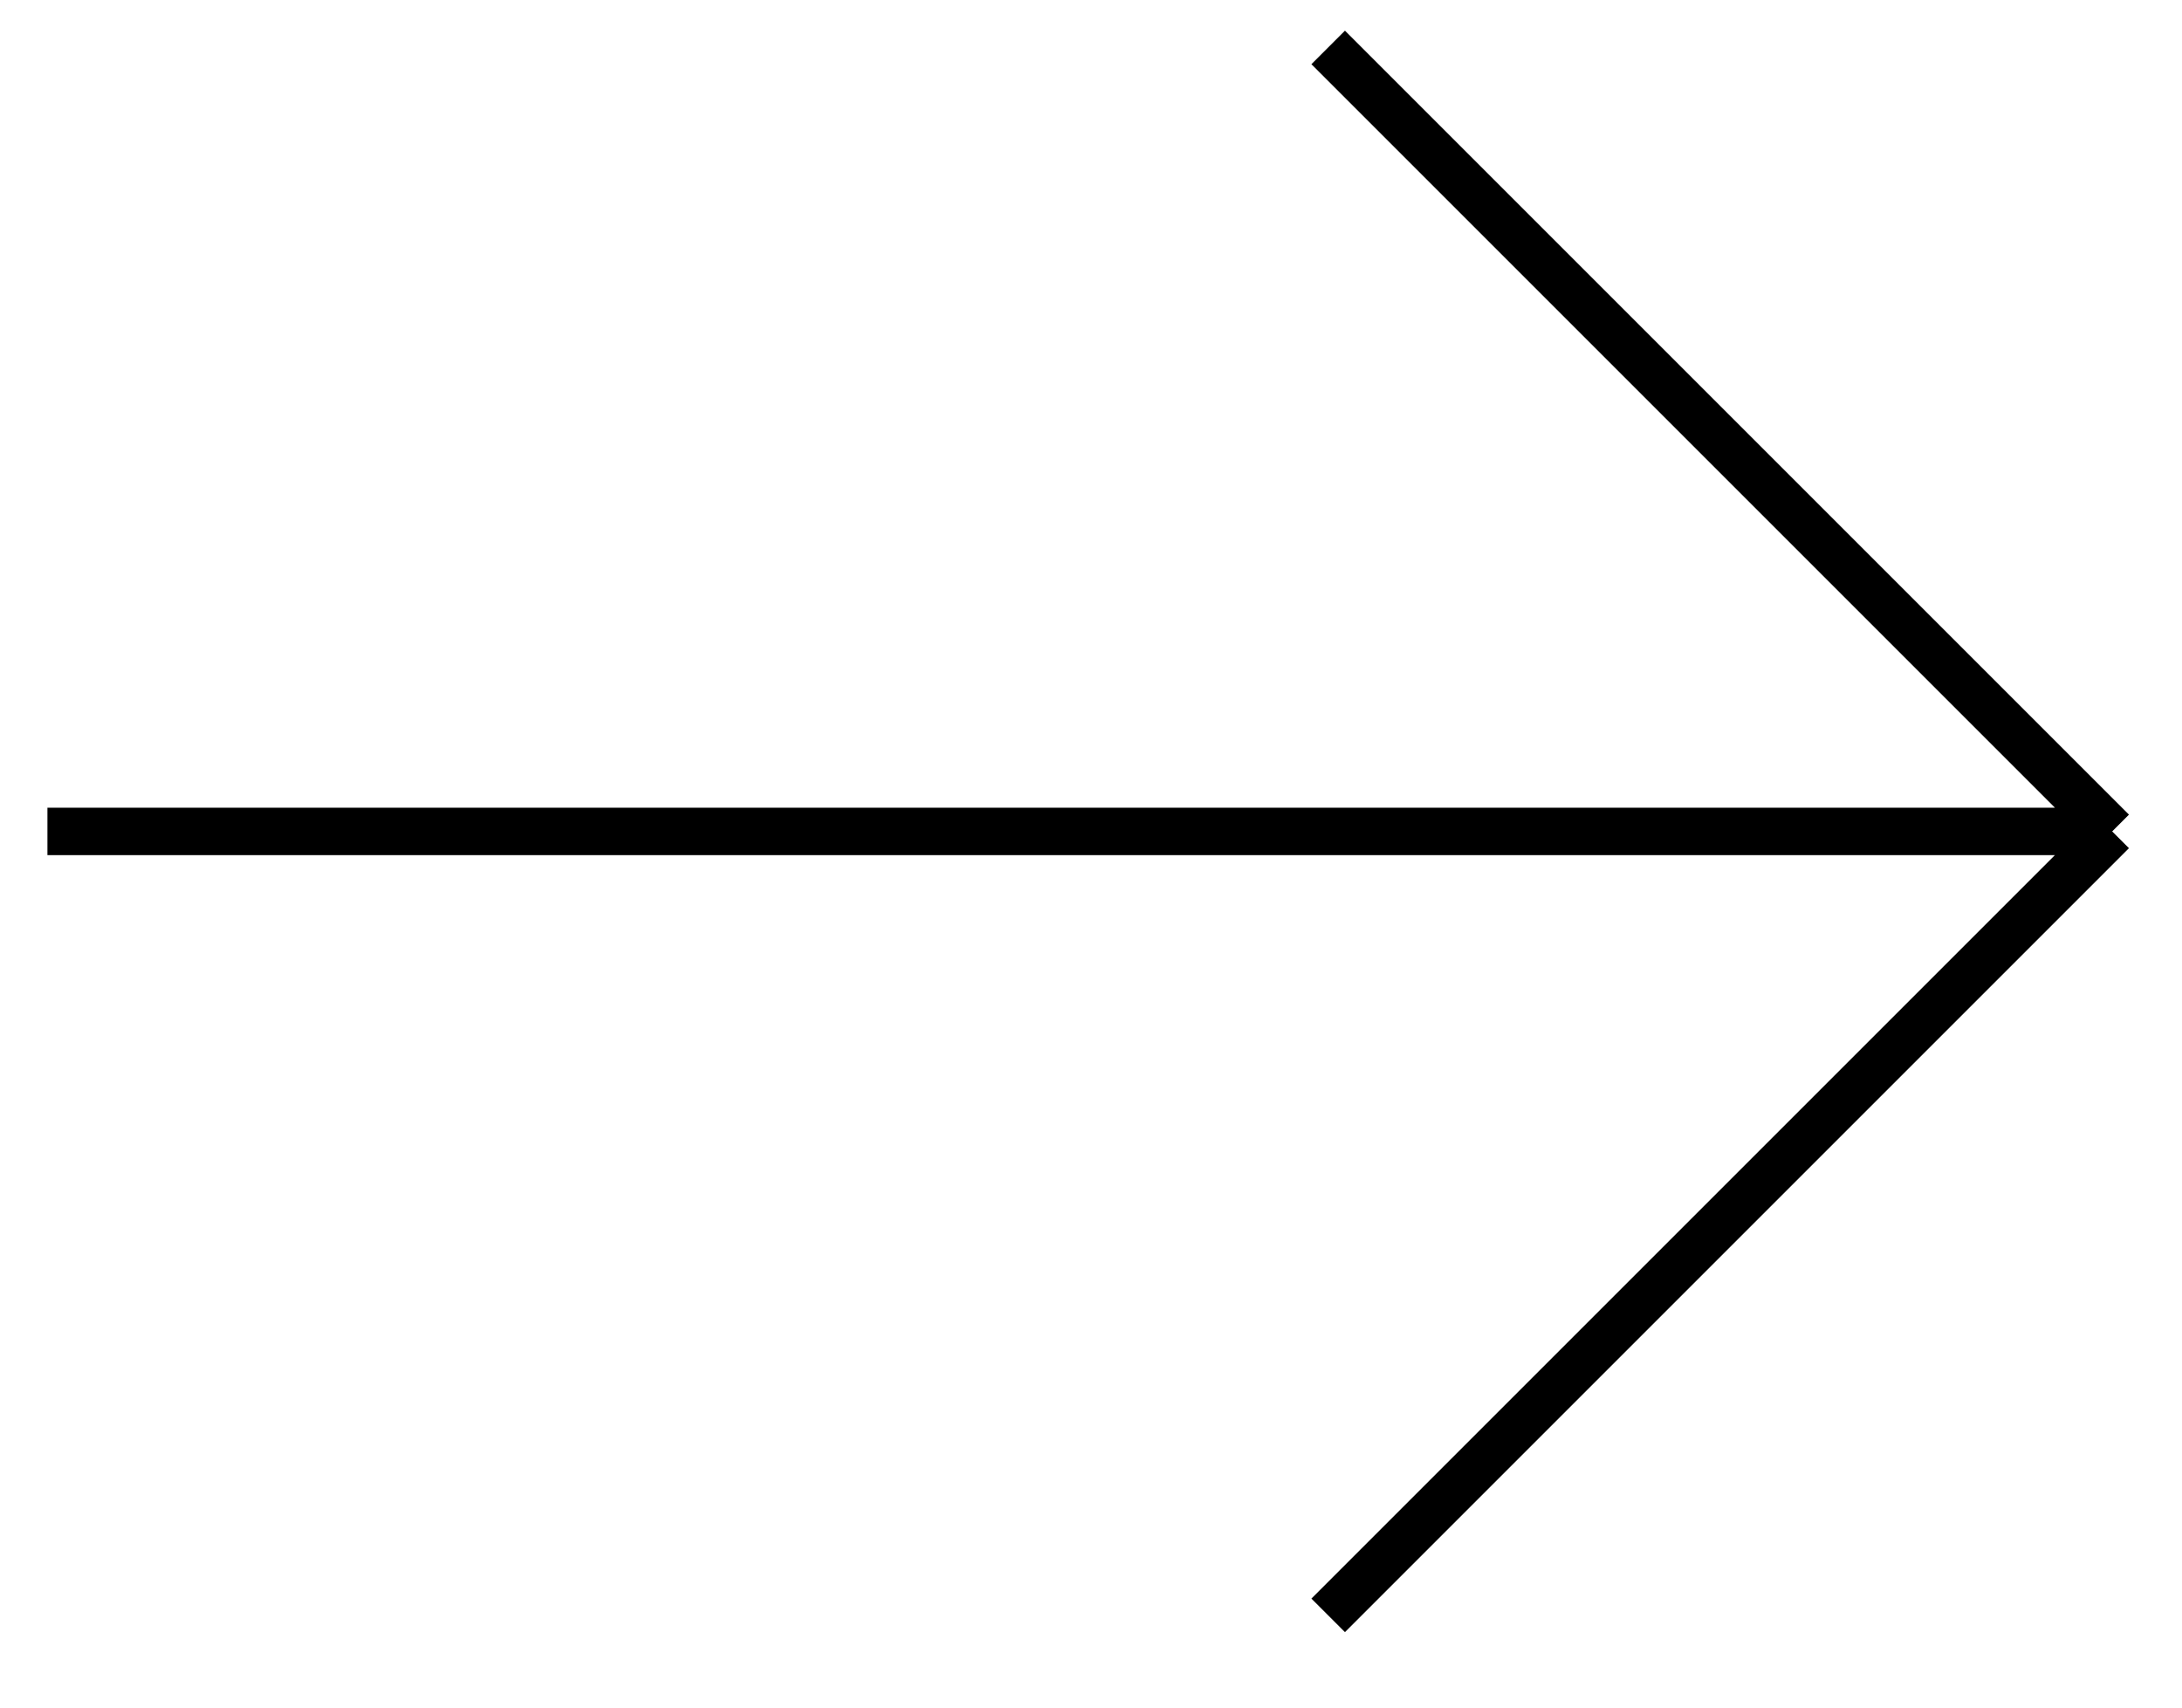
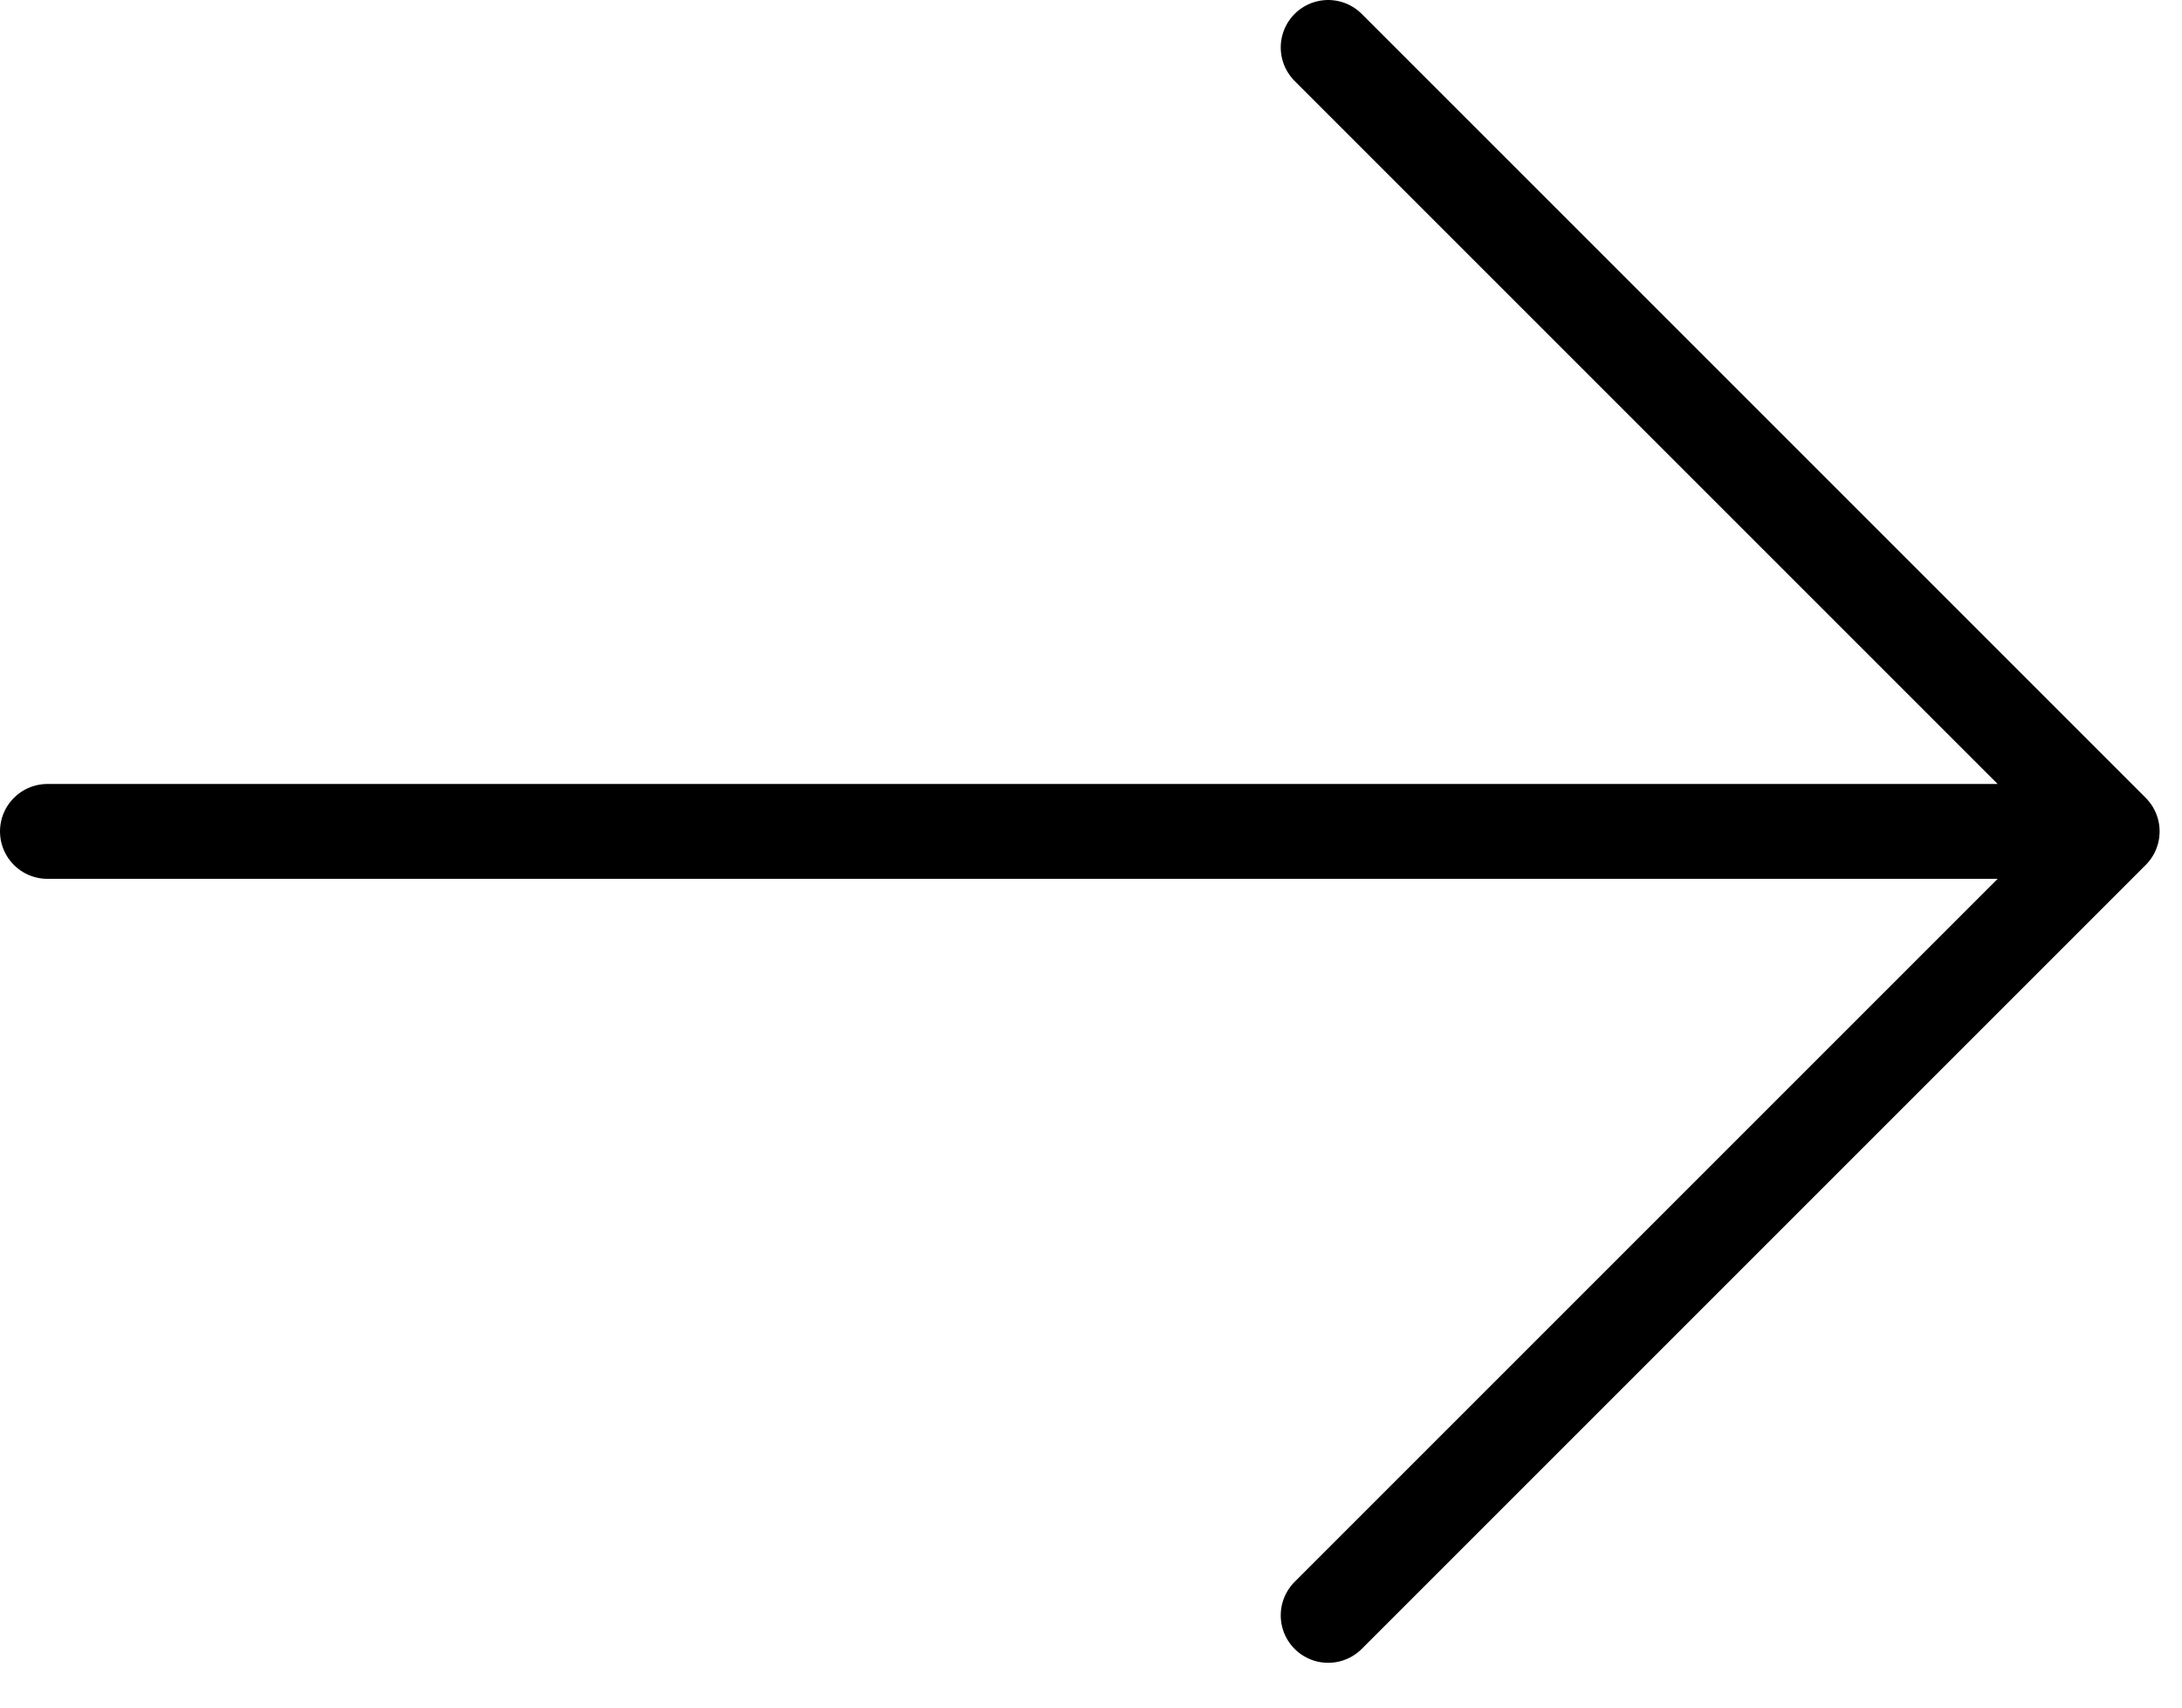
<svg xmlns="http://www.w3.org/2000/svg" width="46" height="36" viewBox="0 0 46 36" fill="none">
-   <path d="M28 34.056L44.528 17.528M44.528 17.528L28 1M44.528 17.528H1" stroke="black" strokeWidth="2" strokeLinecap="round" strokeLinejoin="round" />
+   <path d="M28 34.056L44.528 17.528M44.528 17.528L28 1M44.528 17.528H1" stroke="black" stroke-width="2" stroke-linecap="round" stroke-linejoin="round" />
</svg>
